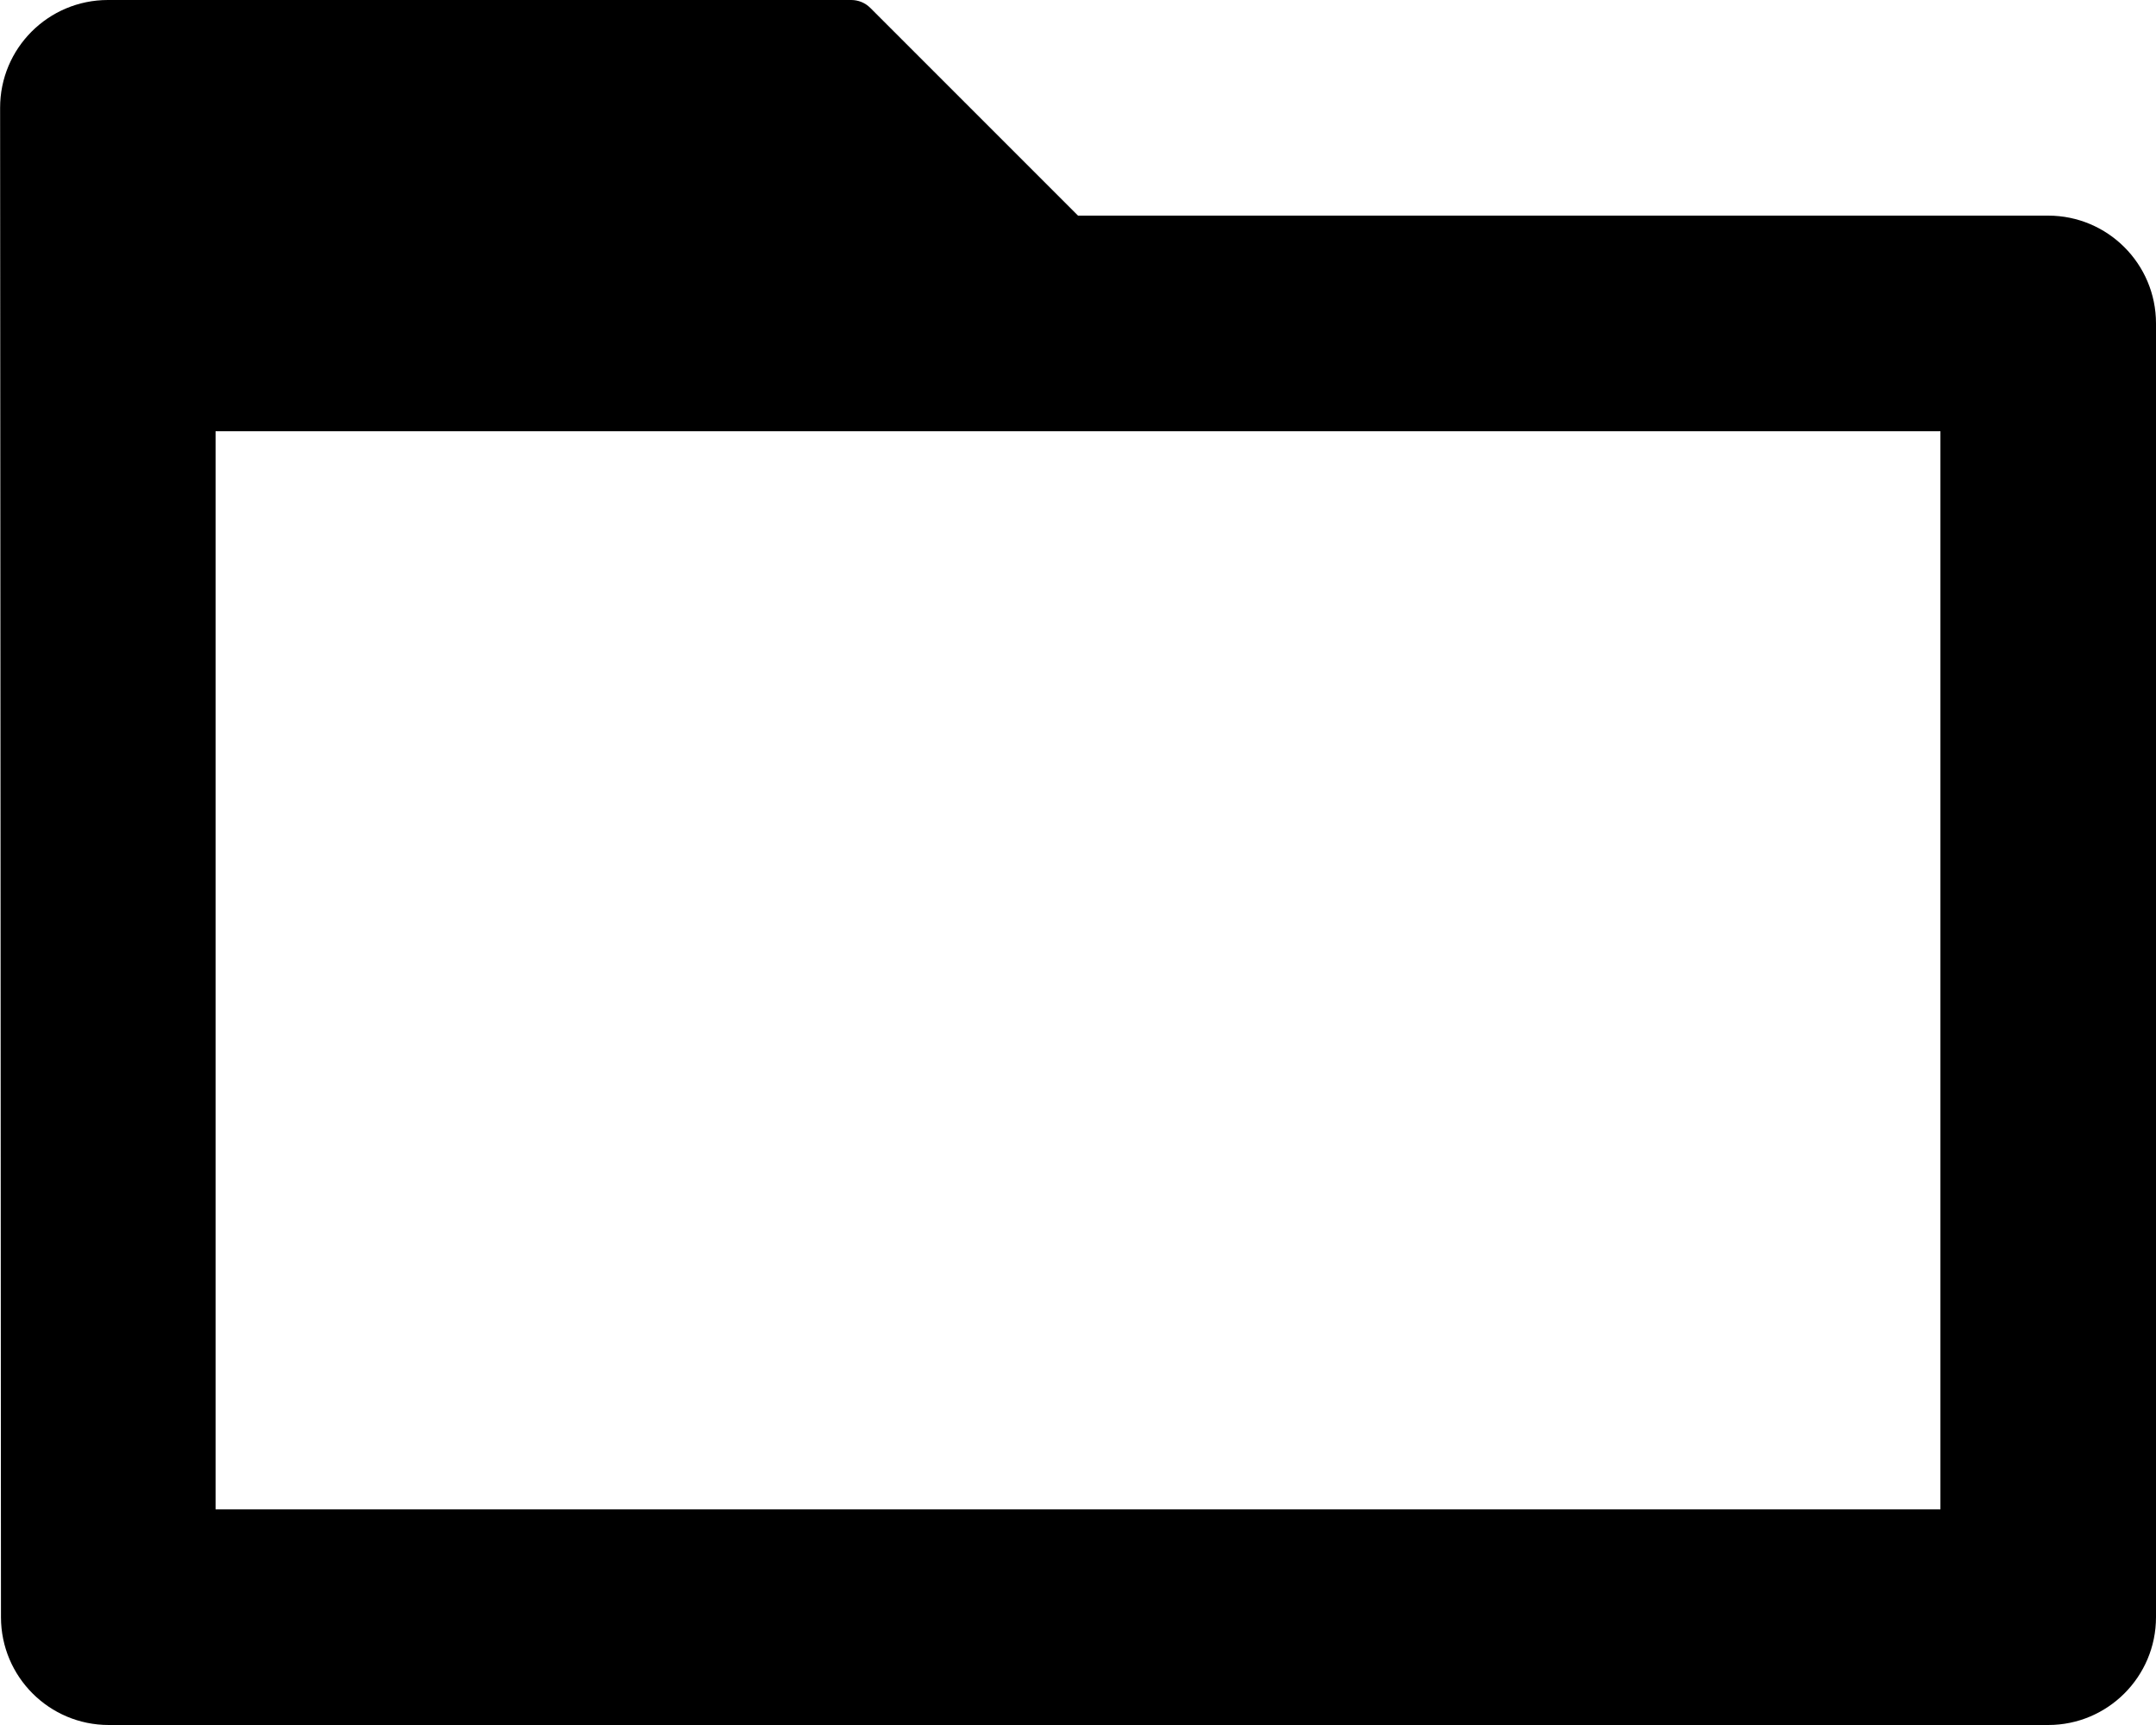
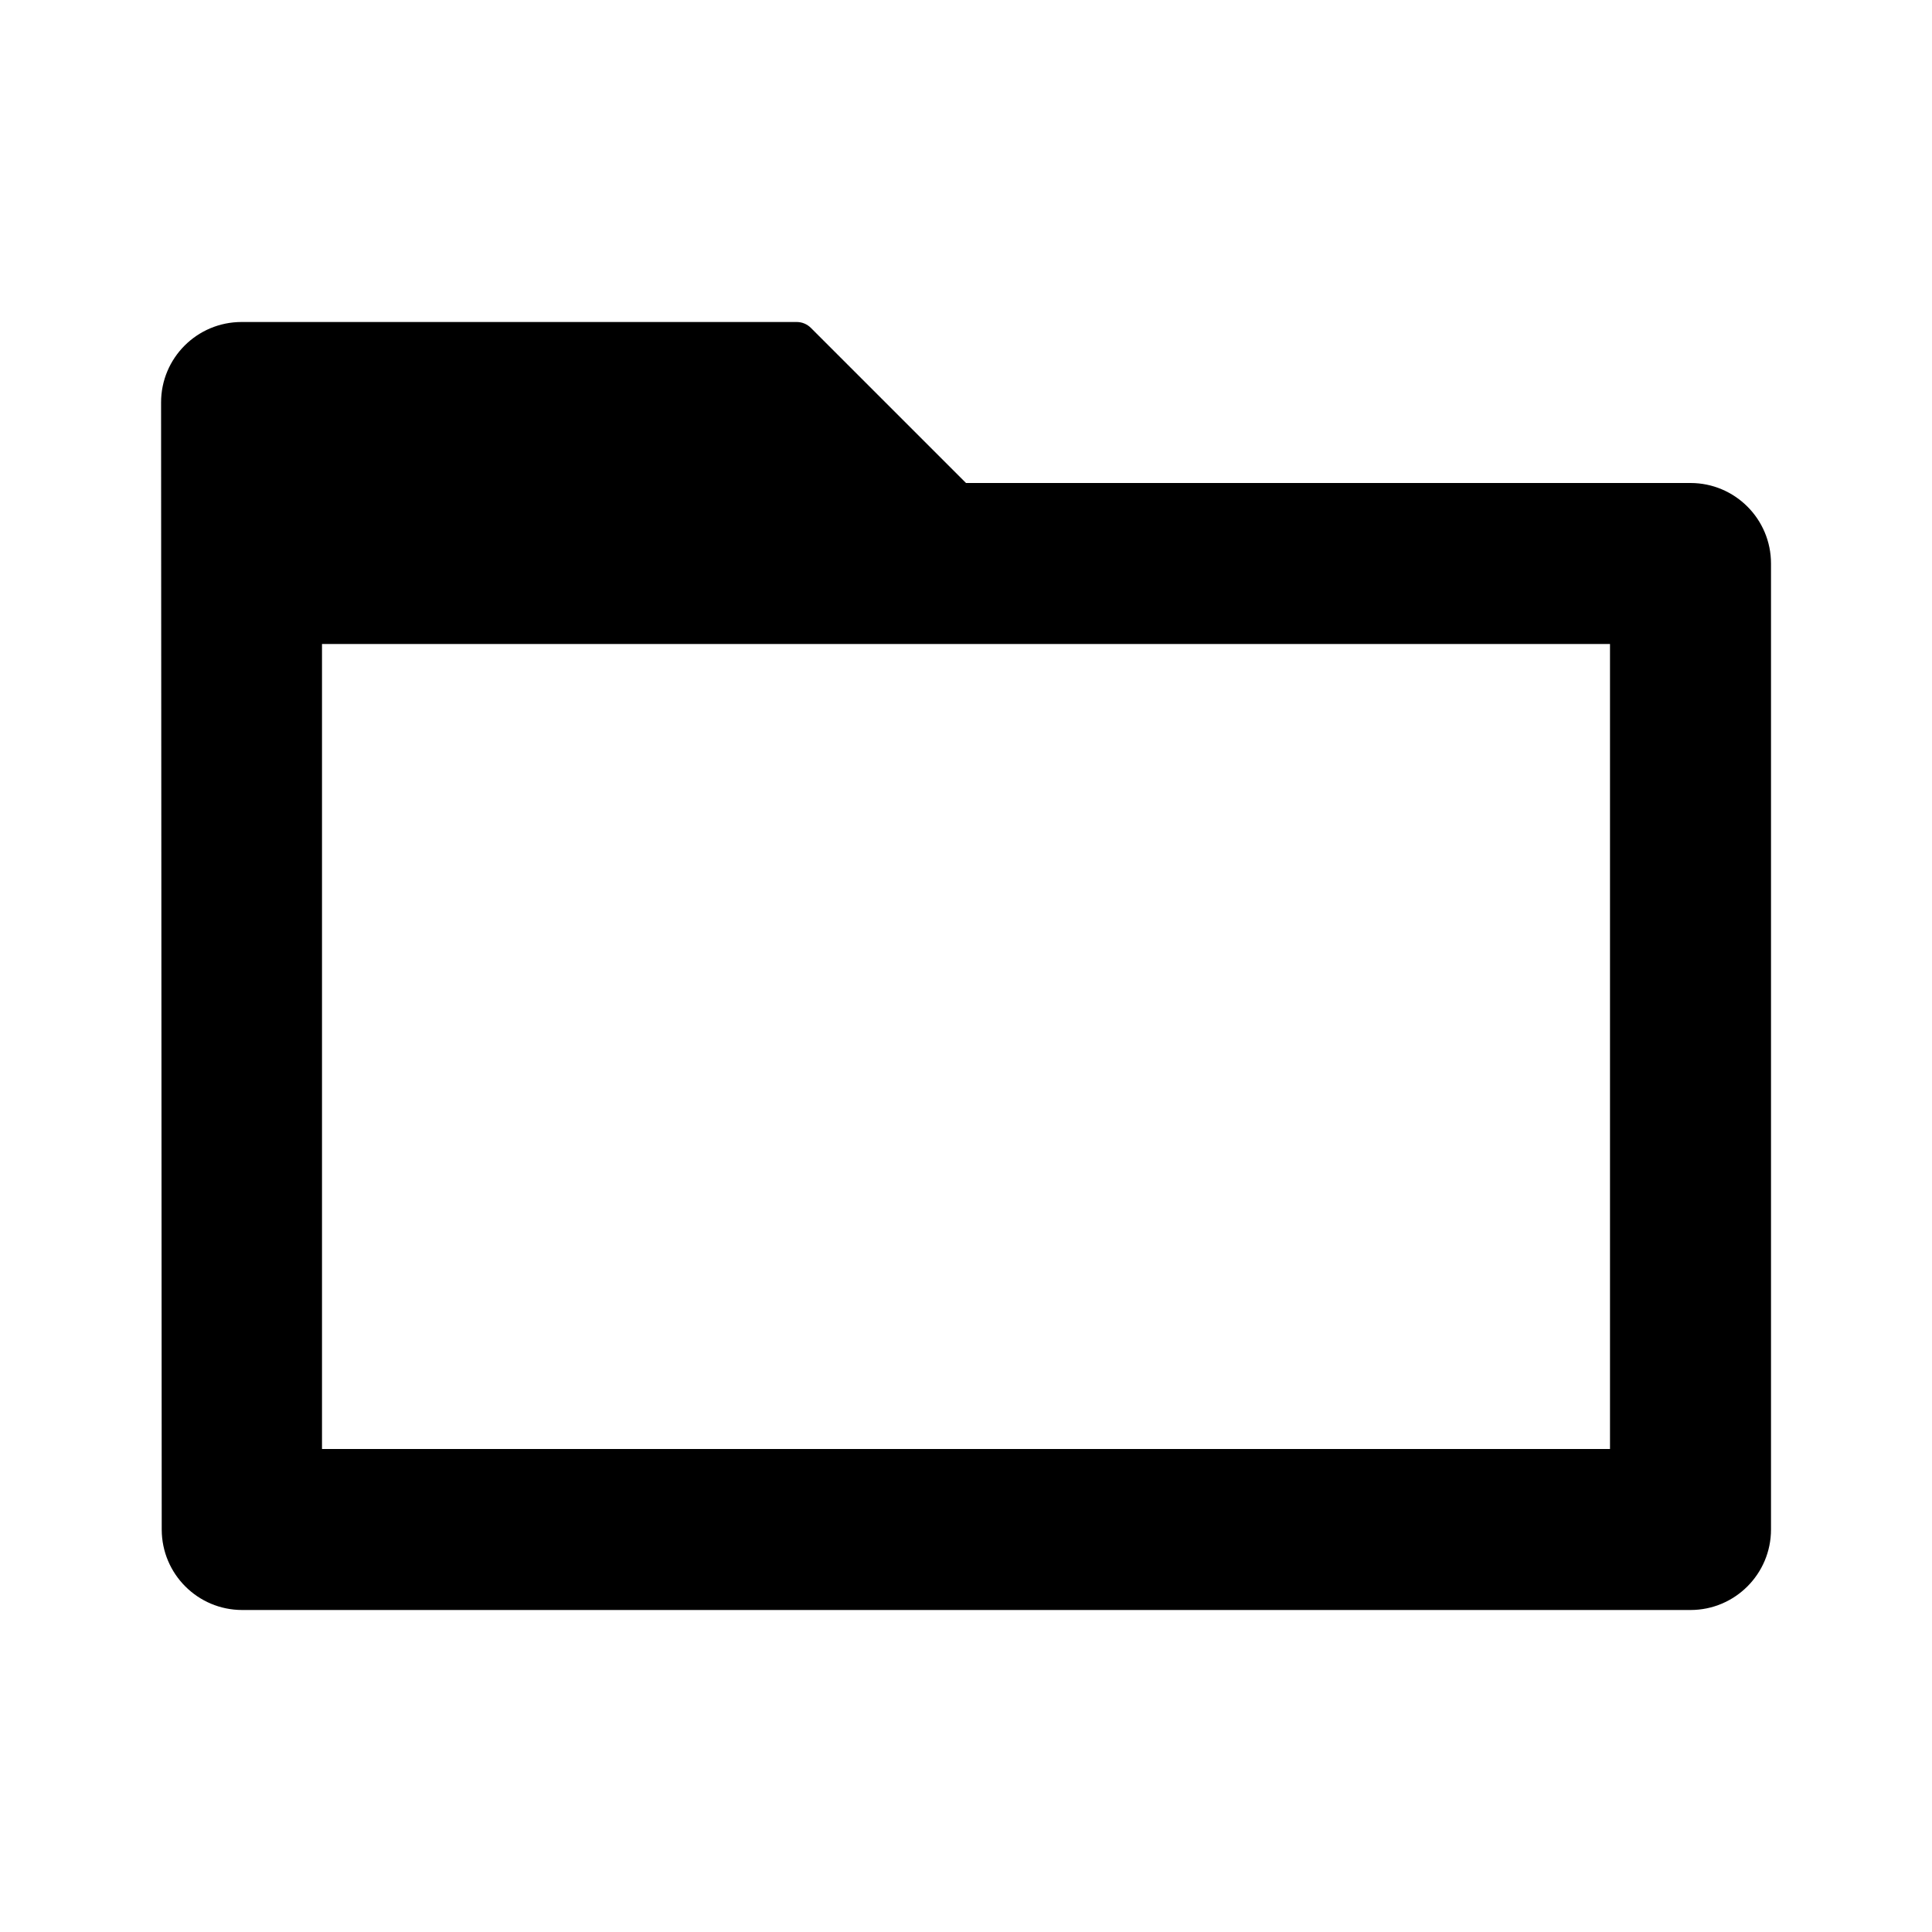
- <svg xmlns="http://www.w3.org/2000/svg" aria-label="folder" viewBox="0 0 20 16">
-   <path fill-rule="evenodd" clip-rule="evenodd" d="M20 3C20 2.448 19.552 2 19 2H10L8.073 0.073C8.026 0.026 7.963 0 7.896 0H1.001C0.448 0 0 0.448 0.001 1.001L0.009 15.001C0.01 15.553 0.457 16 1.009 16H19C19.552 16 20 15.552 20 15V3ZM18 14H2V4H18V14Z" />
+ <svg xmlns="http://www.w3.org/2000/svg" aria-label="folder" viewBox="0 0 24 24">
+   <path fill-rule="evenodd" clip-rule="evenodd" d="M22 7C22 6.448 21.552 6 21 6H12L10.073 4.073C10.026 4.026 9.963 4 9.897 4H3.001C2.448 4 2 4.448 2.001 5.001L2.009 19.001C2.01 19.553 2.457 20 3.009 20H21C21.552 20 22 19.552 22 19V7ZM20 18H4V8H20V18Z" />
</svg>
